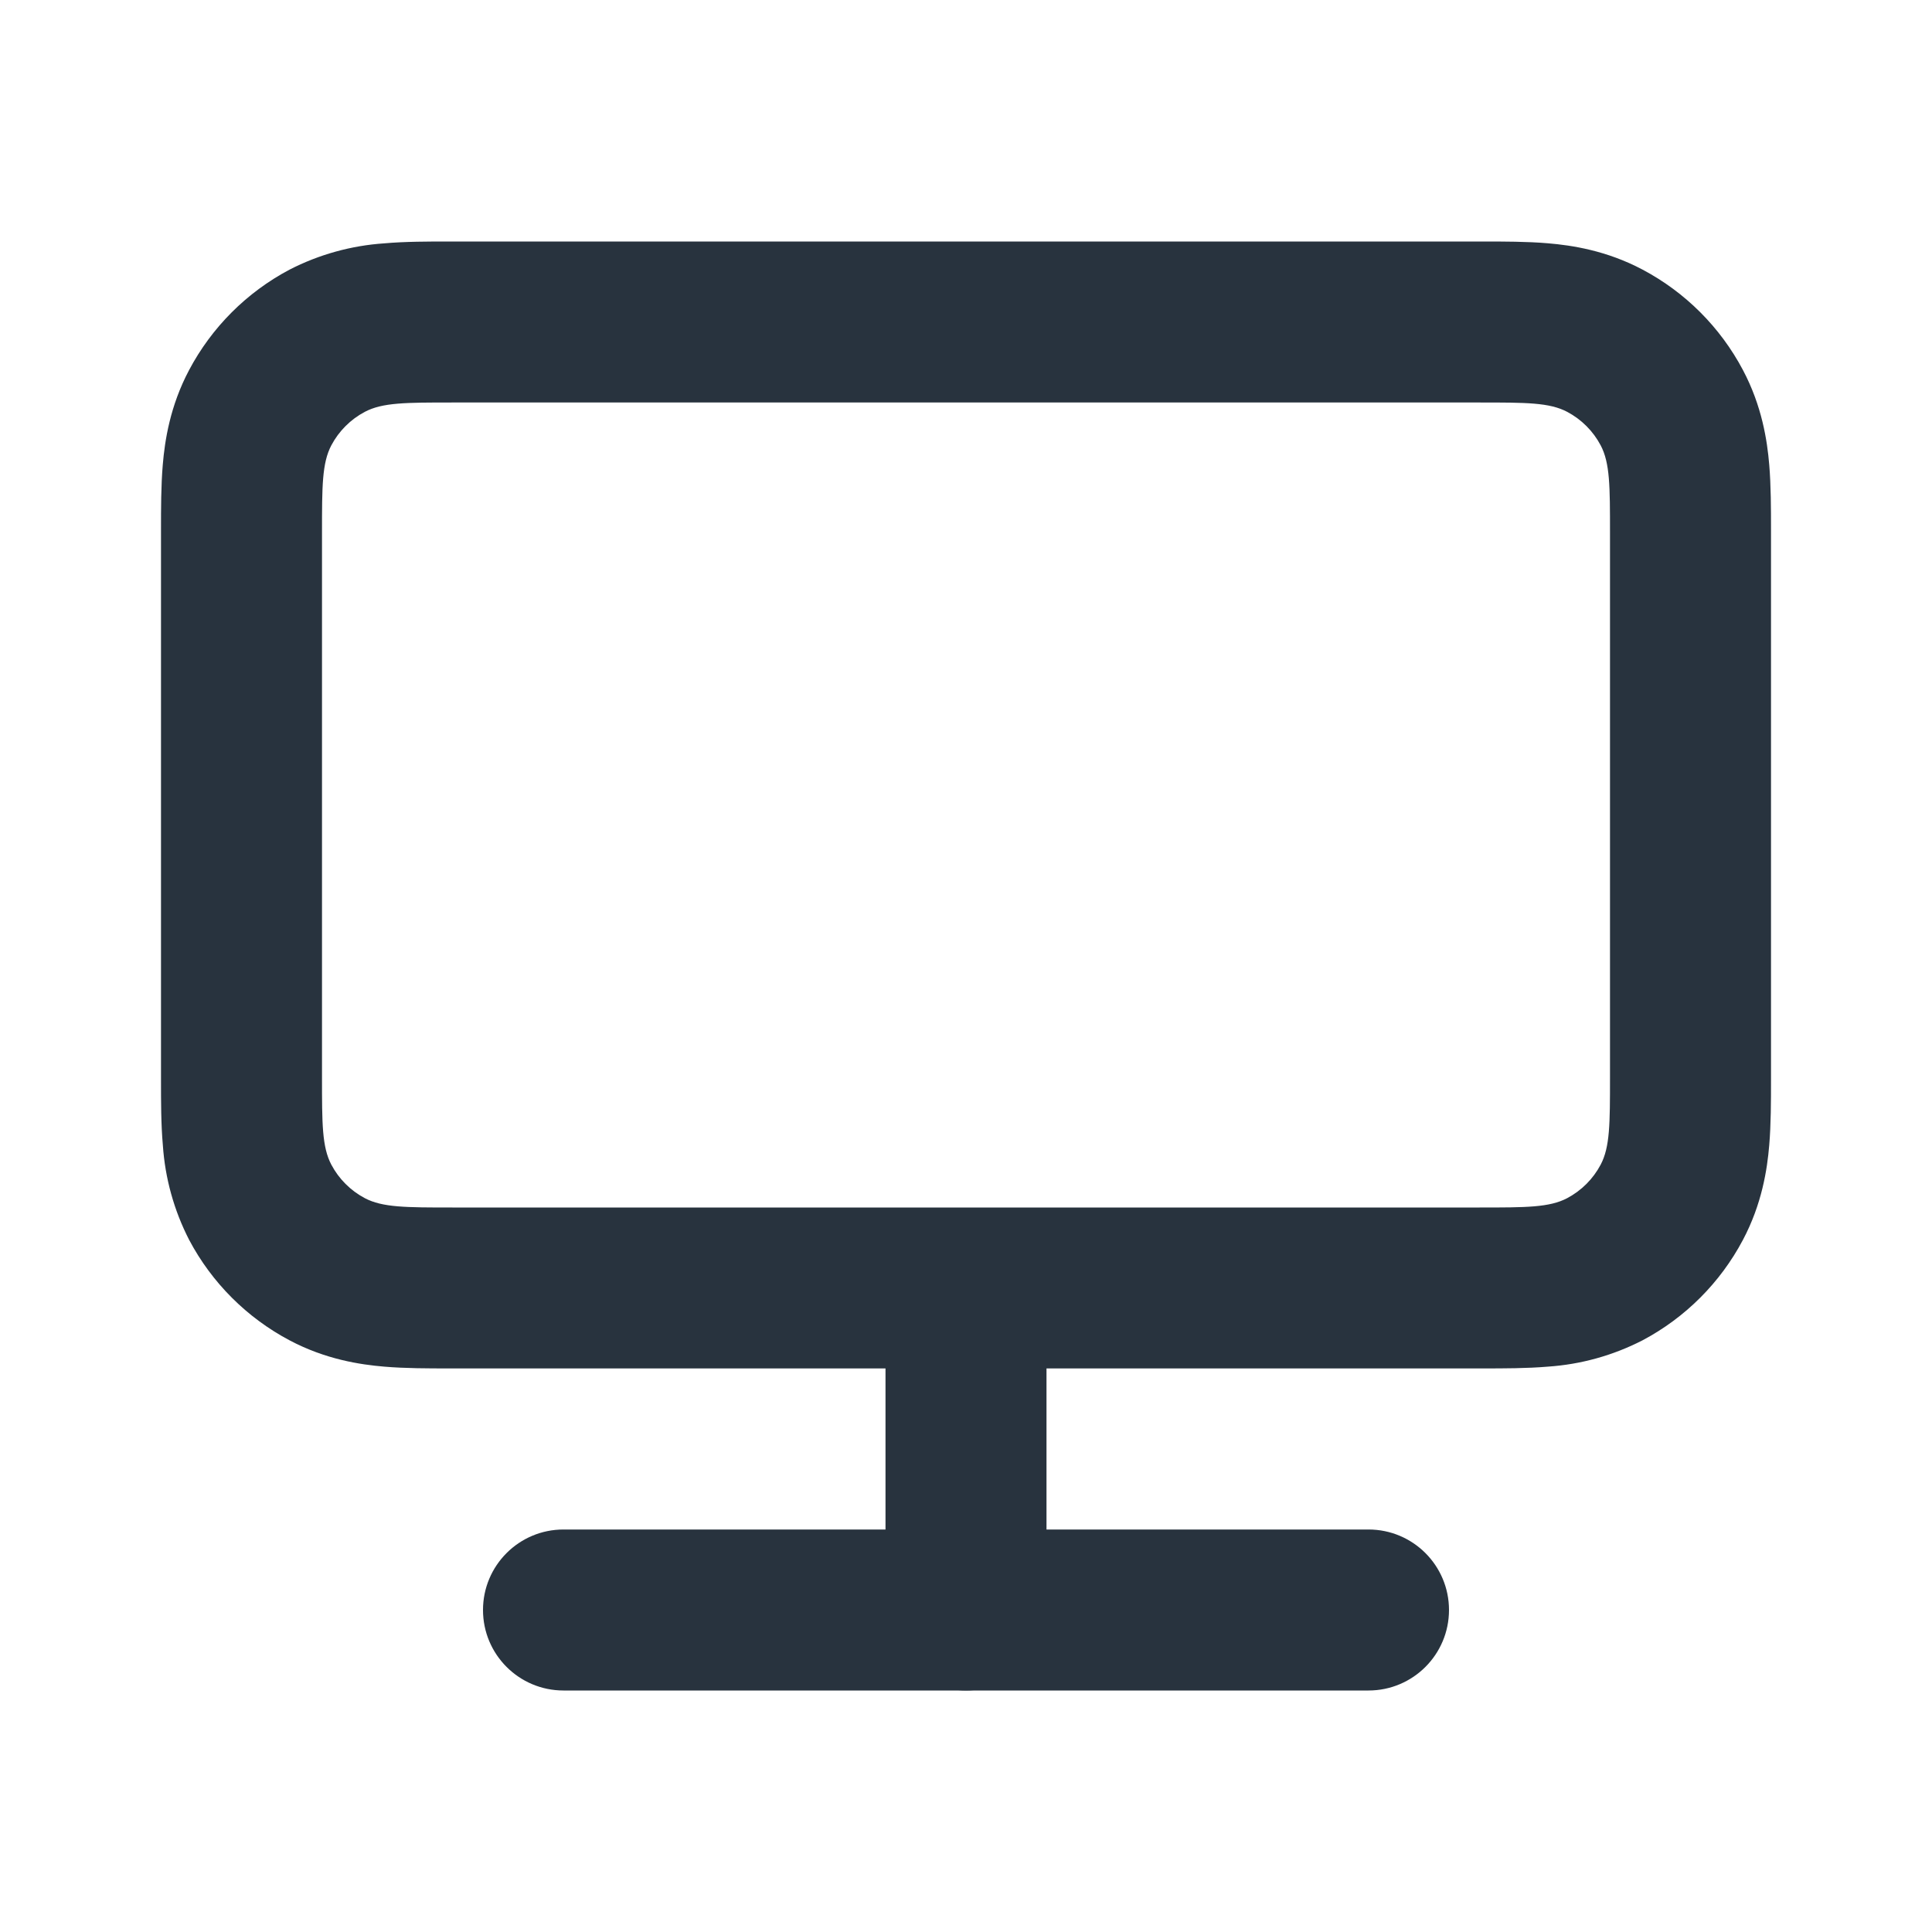
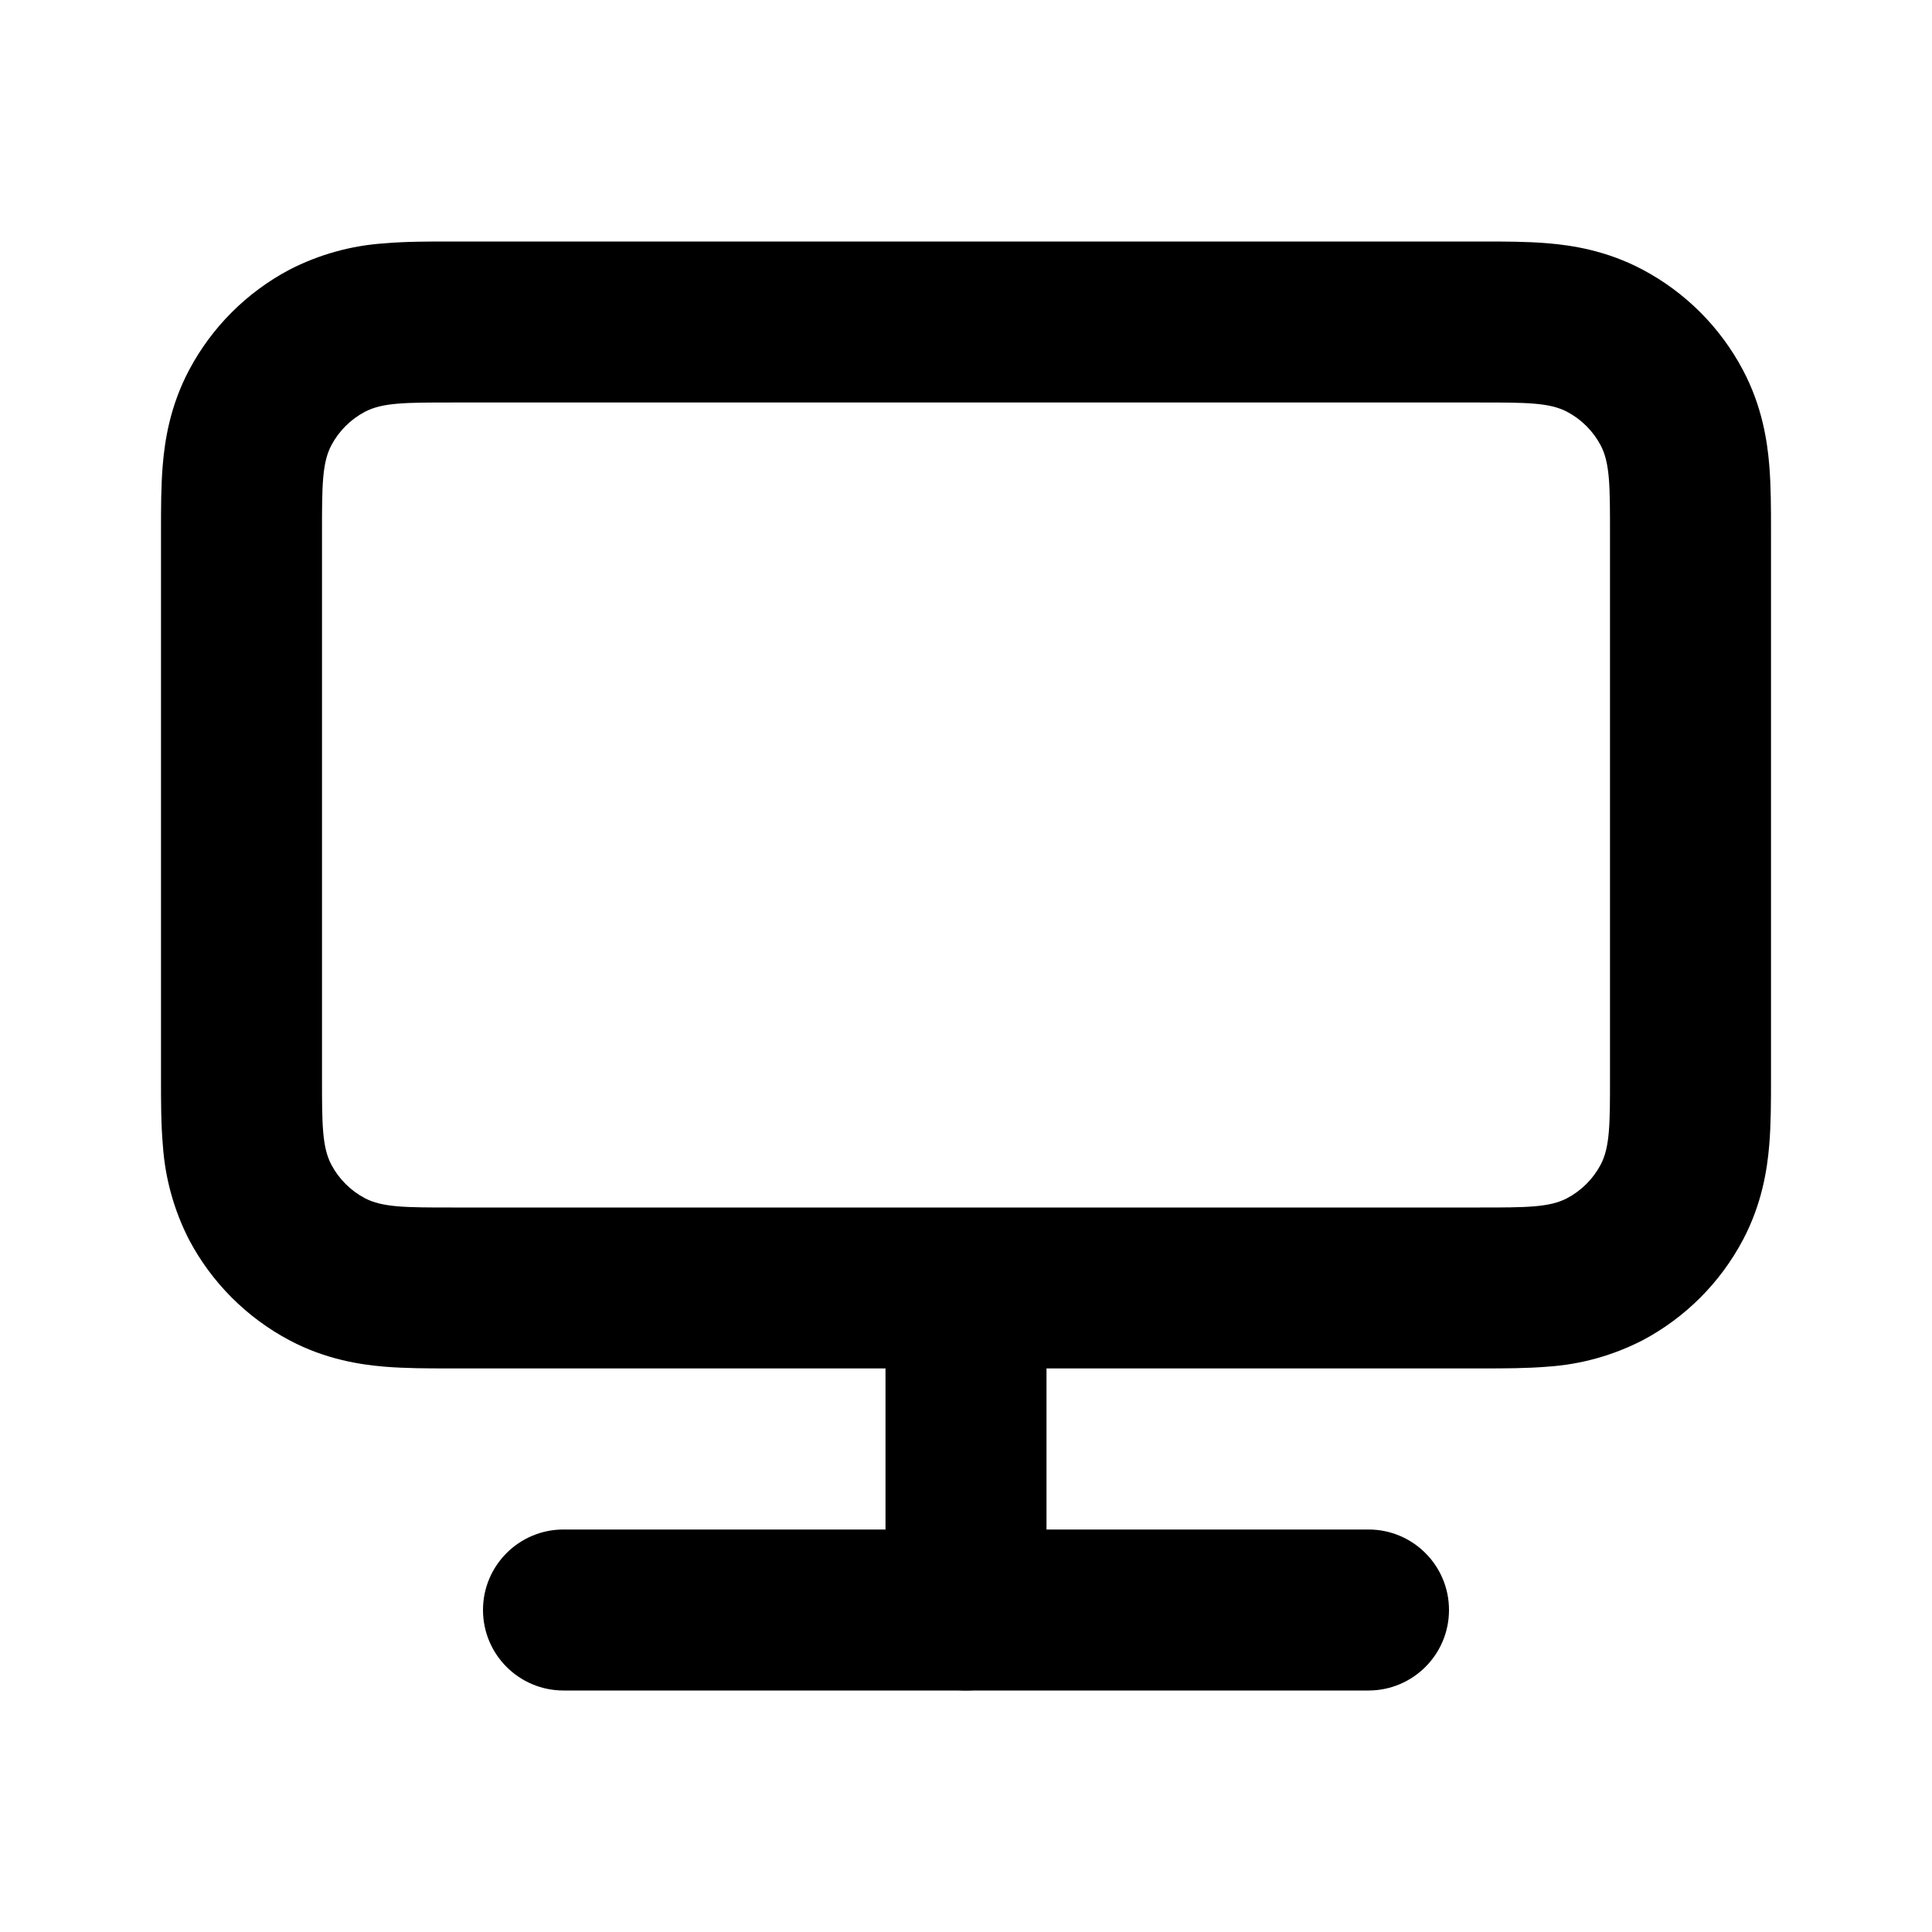
- <svg xmlns="http://www.w3.org/2000/svg" width="24" height="24" fill="none" viewBox="0 0 24 24">
-   <path fill="#28333E" fill-rule="evenodd" d="M5.62 3h12.808c.246 0 .54 0 .799.022.3.025.73.09 1.177.327a3 3 0 0 1 1.247 1.247c.237.447.302.877.327 1.177.022.259.022.553.022.8v6.854c0 .246 0 .54-.022.799-.025.3-.09.73-.327 1.177a3 3 0 0 1-1.247 1.247 3.013 3.013 0 0 1-1.177.327c-.259.022-.553.022-.8.022H5.573c-.246 0-.54 0-.799-.022-.3-.025-.73-.09-1.177-.327a3 3 0 0 1-1.247-1.247 3.014 3.014 0 0 1-.327-1.177C2 13.968 2 13.674 2 13.427V6.573c0-.246 0-.54.022-.799.025-.3.09-.73.327-1.177A3 3 0 0 1 3.596 3.35a3.014 3.014 0 0 1 1.177-.327C5.032 3 5.326 3 5.573 3h.047ZM4.116 5.532C4 5.752 4 6.042 4 6.62v6.76c0 .579 0 .868.116 1.088a1 1 0 0 0 .416.416c.22.116.51.116 1.088.116h12.76c.579 0 .868 0 1.088-.116a1 1 0 0 0 .416-.416c.116-.22.116-.509.116-1.088V6.62c0-.579 0-.868-.116-1.088a1 1 0 0 0-.416-.416C19.248 5 18.959 5 18.38 5H5.62c-.579 0-.868 0-1.088.116a1 1 0 0 0-.416.416Z" clip-rule="evenodd" />
-   <path fill="#28333E" fill-rule="evenodd" d="M12 16a1 1 0 0 1 1 1v3a1 1 0 1 1-2 0v-3a1 1 0 0 1 1-1Z" clip-rule="evenodd" />
-   <path fill="#28333E" fill-rule="evenodd" d="M6 20a1 1 0 0 1 1-1h10a1 1 0 1 1 0 2H7a1 1 0 0 1-1-1Z" clip-rule="evenodd" />
+ <svg xmlns="http://www.w3.org/2000/svg" width="24" height="24" viewBox="0 0 24 24">
+   <path fill-rule="evenodd" d="M5.62 3h12.808c.246 0 .54 0 .799.022.3.025.73.09 1.177.327a3 3 0 0 1 1.247 1.247c.237.447.302.877.327 1.177.022.259.022.553.022.8v6.854c0 .246 0 .54-.022.799-.025.3-.09.73-.327 1.177a3 3 0 0 1-1.247 1.247c-.366.188-.767.3-1.177.327-.259.022-.553.022-.8.022H5.573c-.246 0-.54 0-.799-.022-.3-.025-.73-.09-1.177-.327a3 3 0 0 1-1.247-1.247 3.014 3.014 0 0 1-.327-1.177C2 13.968 2 13.674 2 13.427V6.573c0-.246 0-.54.022-.799.025-.3.09-.73.327-1.177A3 3 0 0 1 3.596 3.35c.366-.188.766-.3 1.177-.327C5.032 3 5.326 3 5.573 3h.047ZM4.116 5.532C4 5.752 4 6.042 4 6.62v6.76c0 .579 0 .868.116 1.088a1 1 0 0 0 .416.416c.22.116.51.116 1.088.116h12.76c.579 0 .868 0 1.088-.116a1 1 0 0 0 .416-.416c.116-.22.116-.509.116-1.088V6.62c0-.579 0-.868-.116-1.088a1 1 0 0 0-.416-.416C19.248 5 18.959 5 18.38 5H5.62c-.579 0-.868 0-1.088.116a1 1 0 0 0-.416.416Z" clip-rule="evenodd" />
+   <path fill-rule="evenodd" d="M12 16a1 1 0 0 1 1 1v3a1 1 0 0 1-2 0v-3a1 1 0 0 1 1-1Z" clip-rule="evenodd" />
+   <path fill-rule="evenodd" d="M6 20a1 1 0 0 1 1-1h10a1 1 0 0 1 0 2H7a1 1 0 0 1-1-1Z" clip-rule="evenodd" />
</svg>
